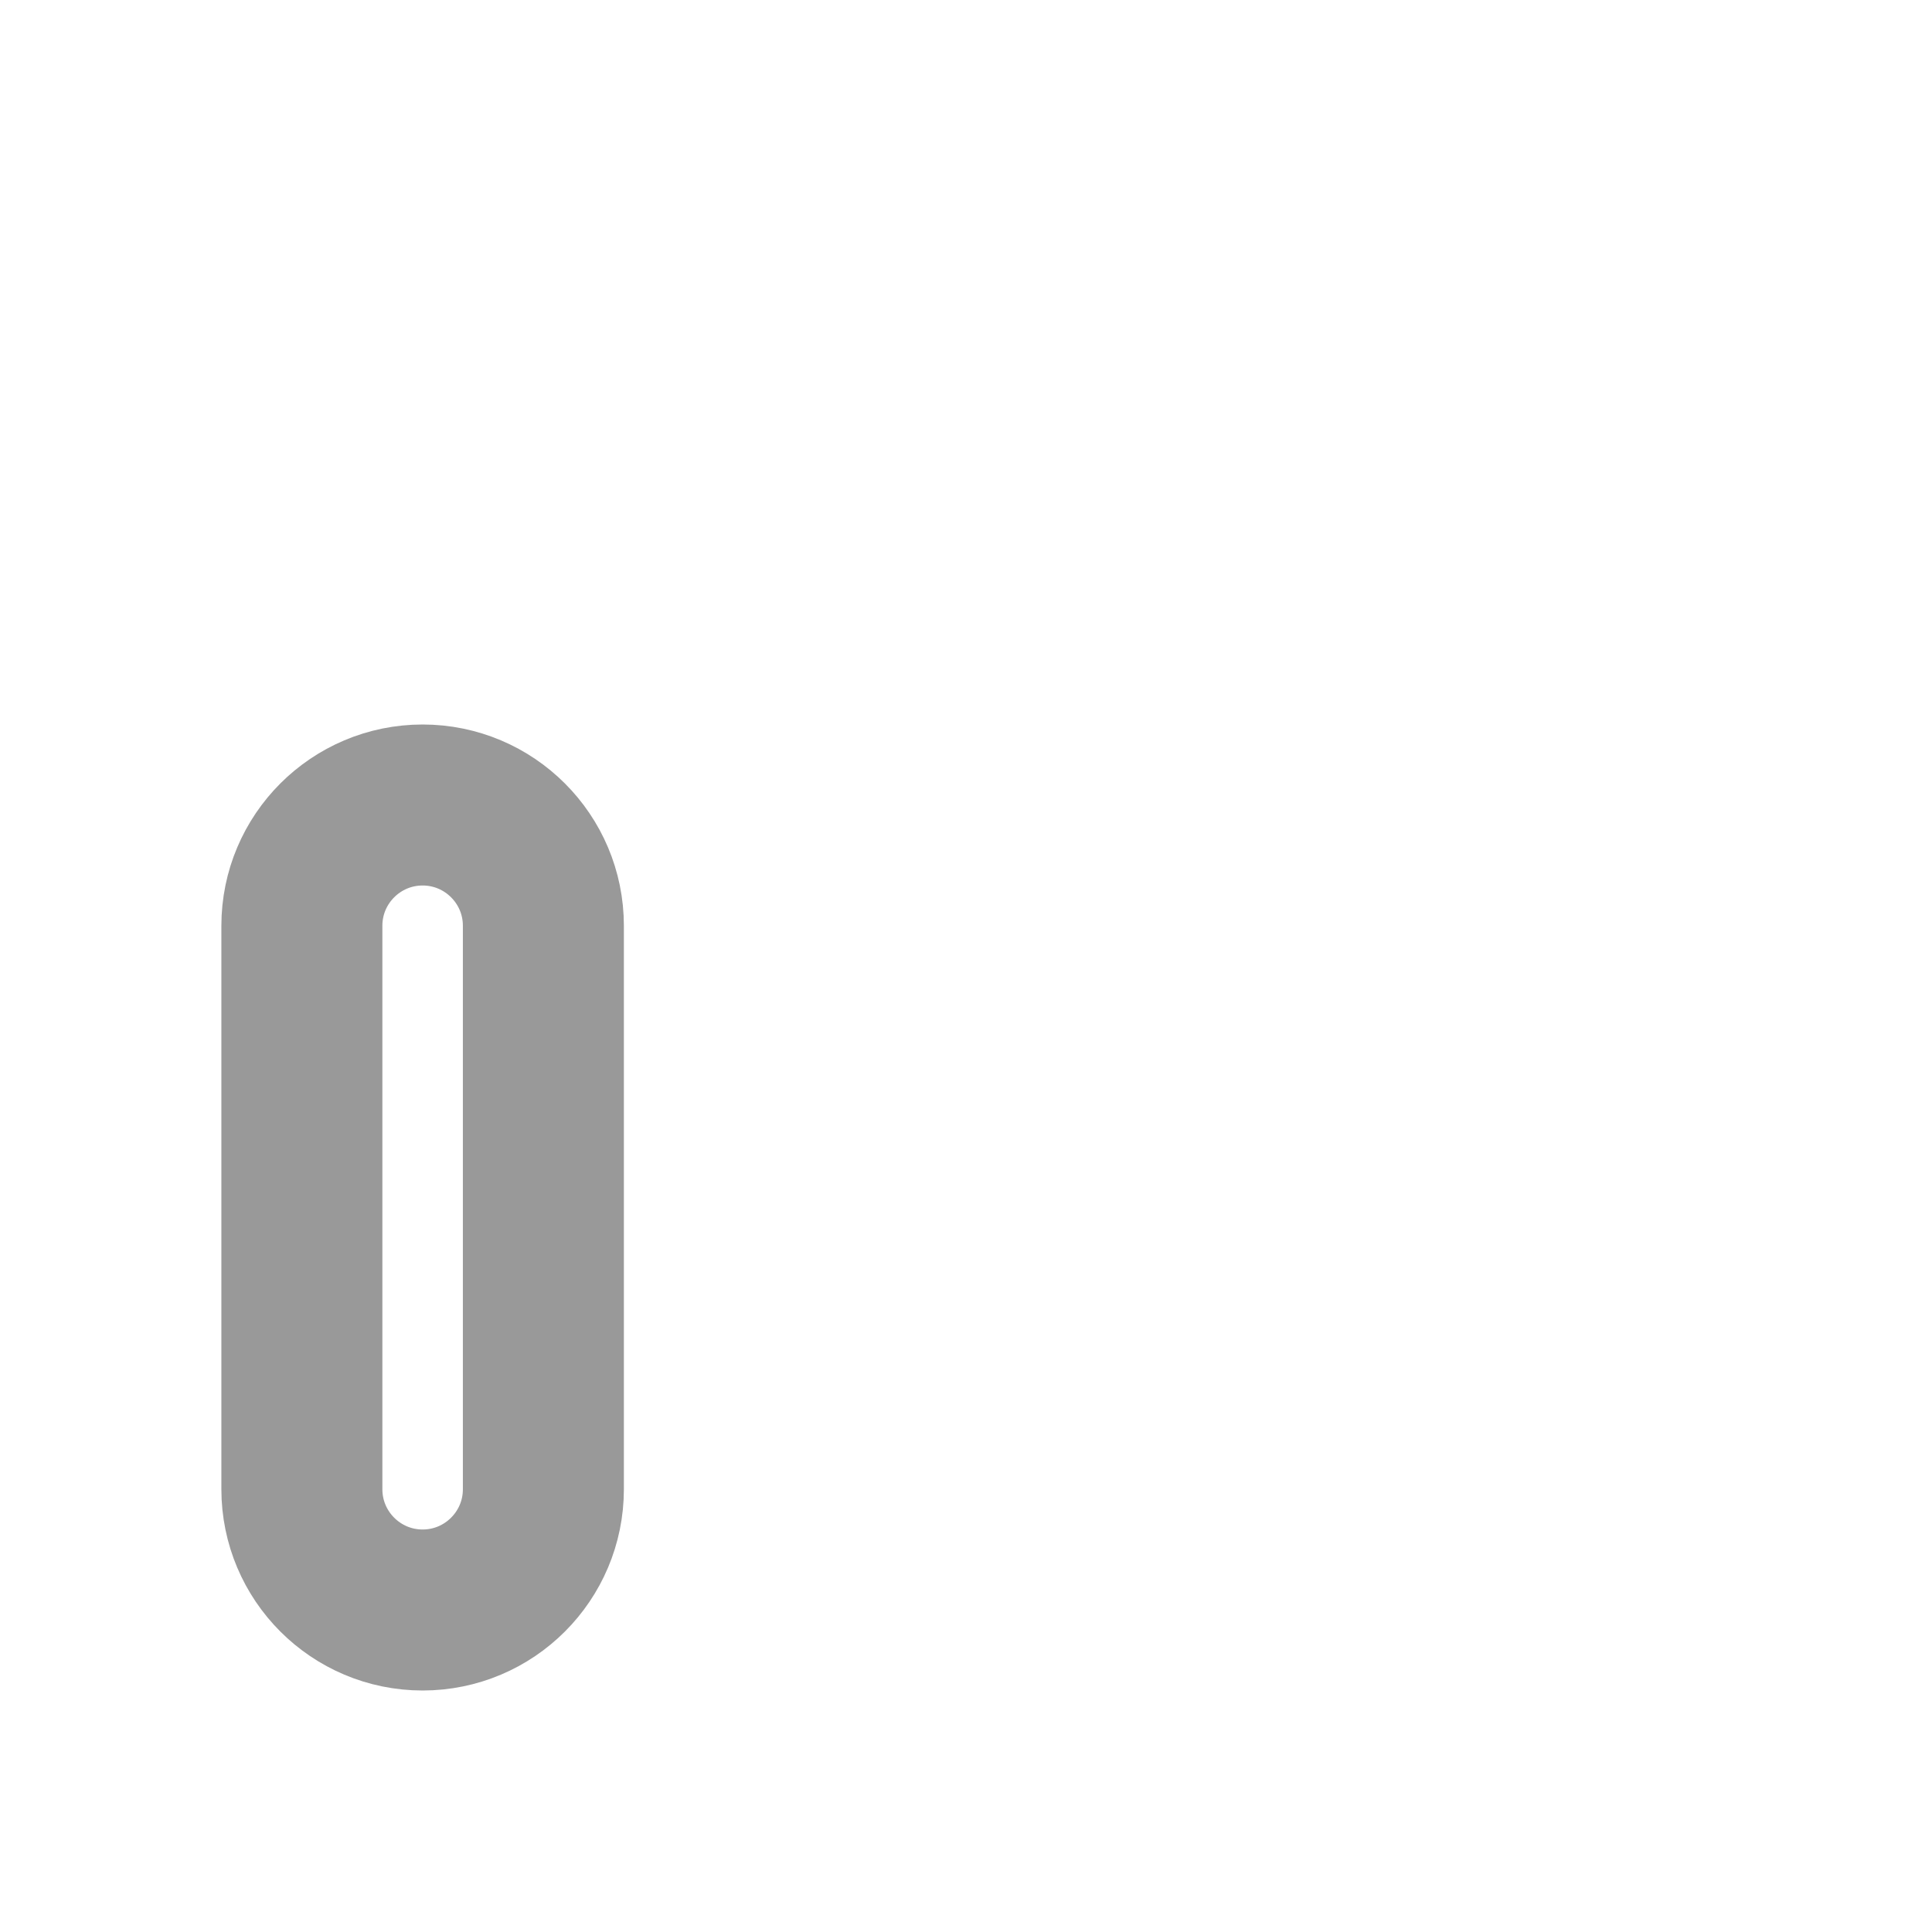
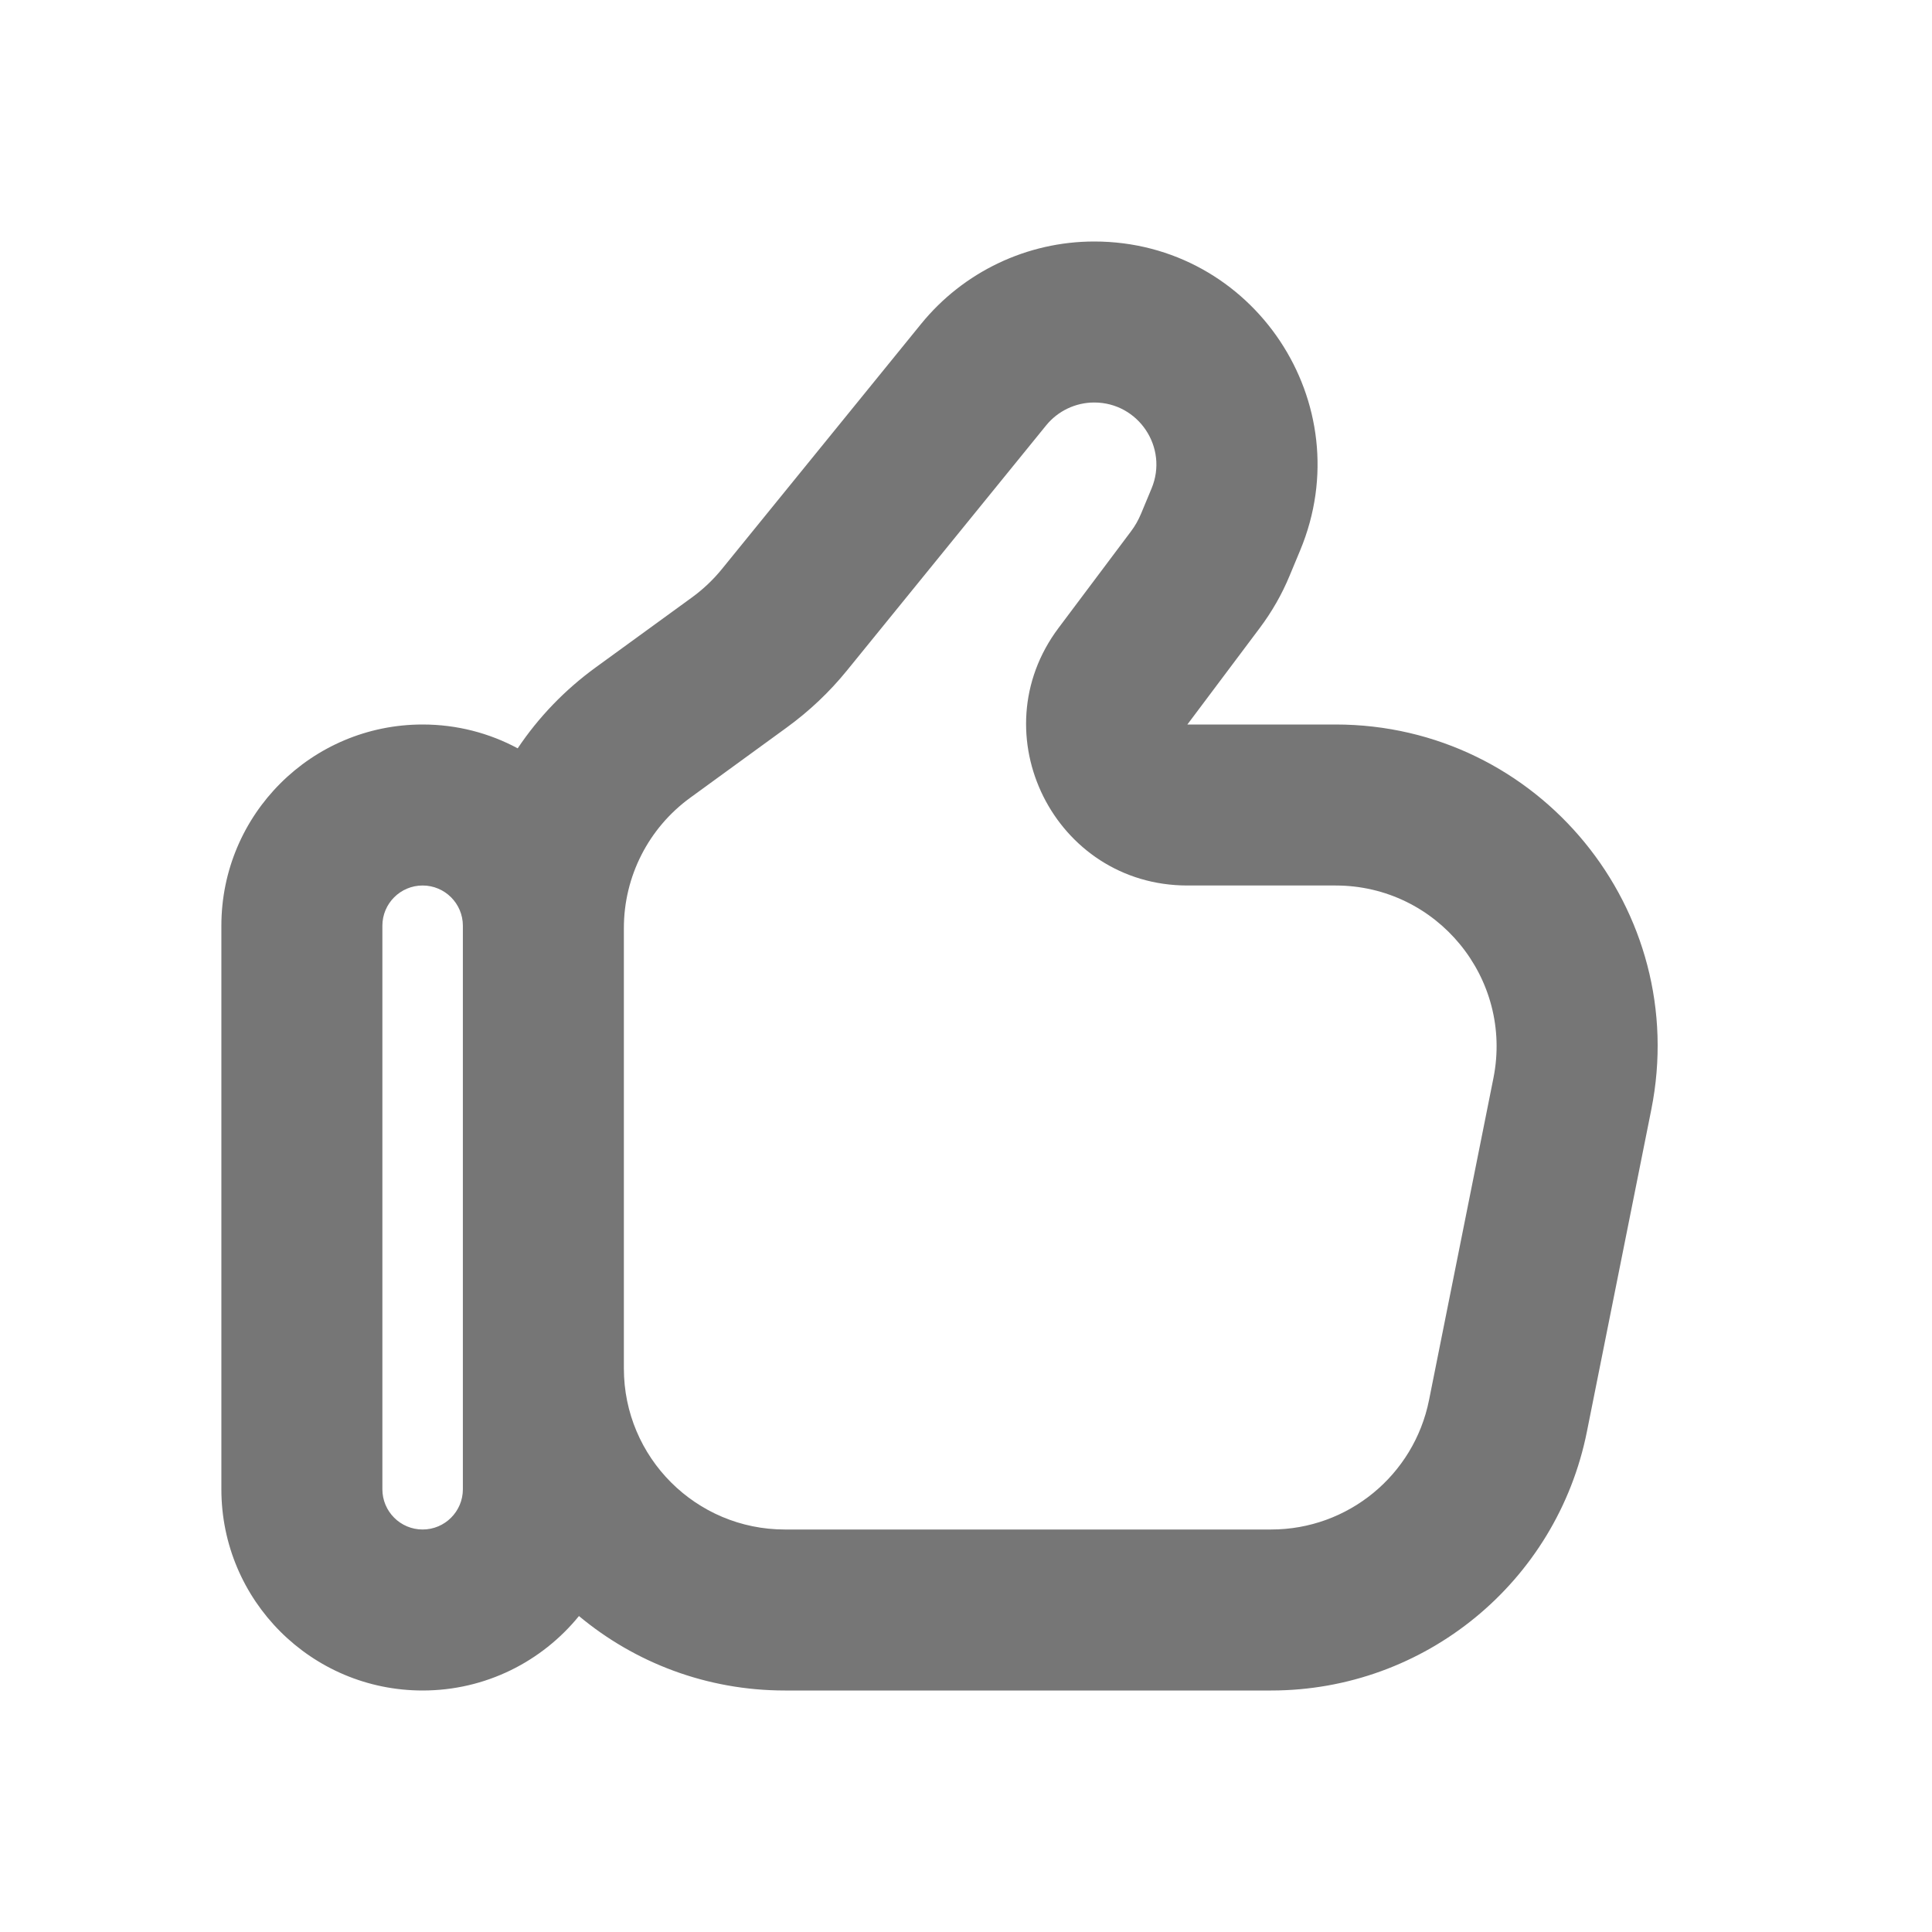
<svg xmlns="http://www.w3.org/2000/svg" width="24" height="24" viewBox="0 0 24 24" fill="none">
-   <path d="M6.75 18.5V11.5C6.75 10.672 6.078 10 5.25 10C4.422 10 3.75 10.672 3.75 11.5V18.5C3.75 19.328 4.422 20 5.25 20C6.078 20 6.75 19.328 6.75 18.5Z" stroke="#999999" stroke-width="2" />
+   <path fill-rule="evenodd" clip-rule="evenodd" d="M11.442 4.024C11.969 3.376 12.759 3 13.593 3C15.571 3 16.912 5.012 16.151 6.837L16.019 7.154C15.924 7.384 15.799 7.601 15.65 7.8L14.75 9L16.591 9C19.115 9 21.008 11.309 20.513 13.784L19.713 17.785C19.339 19.654 17.697 21 15.791 21H9.75C8.777 21 7.885 20.653 7.192 20.075C6.733 20.639 6.034 21 5.25 21C3.869 21 2.75 19.881 2.75 18.5V11.5C2.75 10.119 3.869 9 5.25 9C5.677 9 6.079 9.107 6.431 9.296C6.688 8.912 7.014 8.572 7.397 8.293L8.595 7.422C8.735 7.32 8.862 7.2 8.971 7.065L11.442 4.024ZM7.75 11.528V17C7.75 18.105 8.645 19 9.75 19H15.791C16.744 19 17.565 18.327 17.752 17.392L18.552 13.392C18.799 12.155 17.853 11 16.591 11H14.75C13.102 11 12.161 9.118 13.15 7.8L14.05 6.6C14.1 6.534 14.141 6.461 14.173 6.385L14.305 6.068C14.517 5.56 14.143 5 13.593 5C13.361 5 13.141 5.105 12.995 5.285L10.523 8.327C10.305 8.596 10.052 8.835 9.771 9.039L8.574 9.91C8.056 10.287 7.75 10.888 7.75 11.528ZM5.75 11.5C5.75 11.224 5.526 11 5.25 11C4.974 11 4.75 11.224 4.75 11.5V18.5C4.75 18.776 4.974 19 5.25 19C5.526 19 5.75 18.776 5.75 18.5V11.5Z" fill="#767676" />
</svg>
